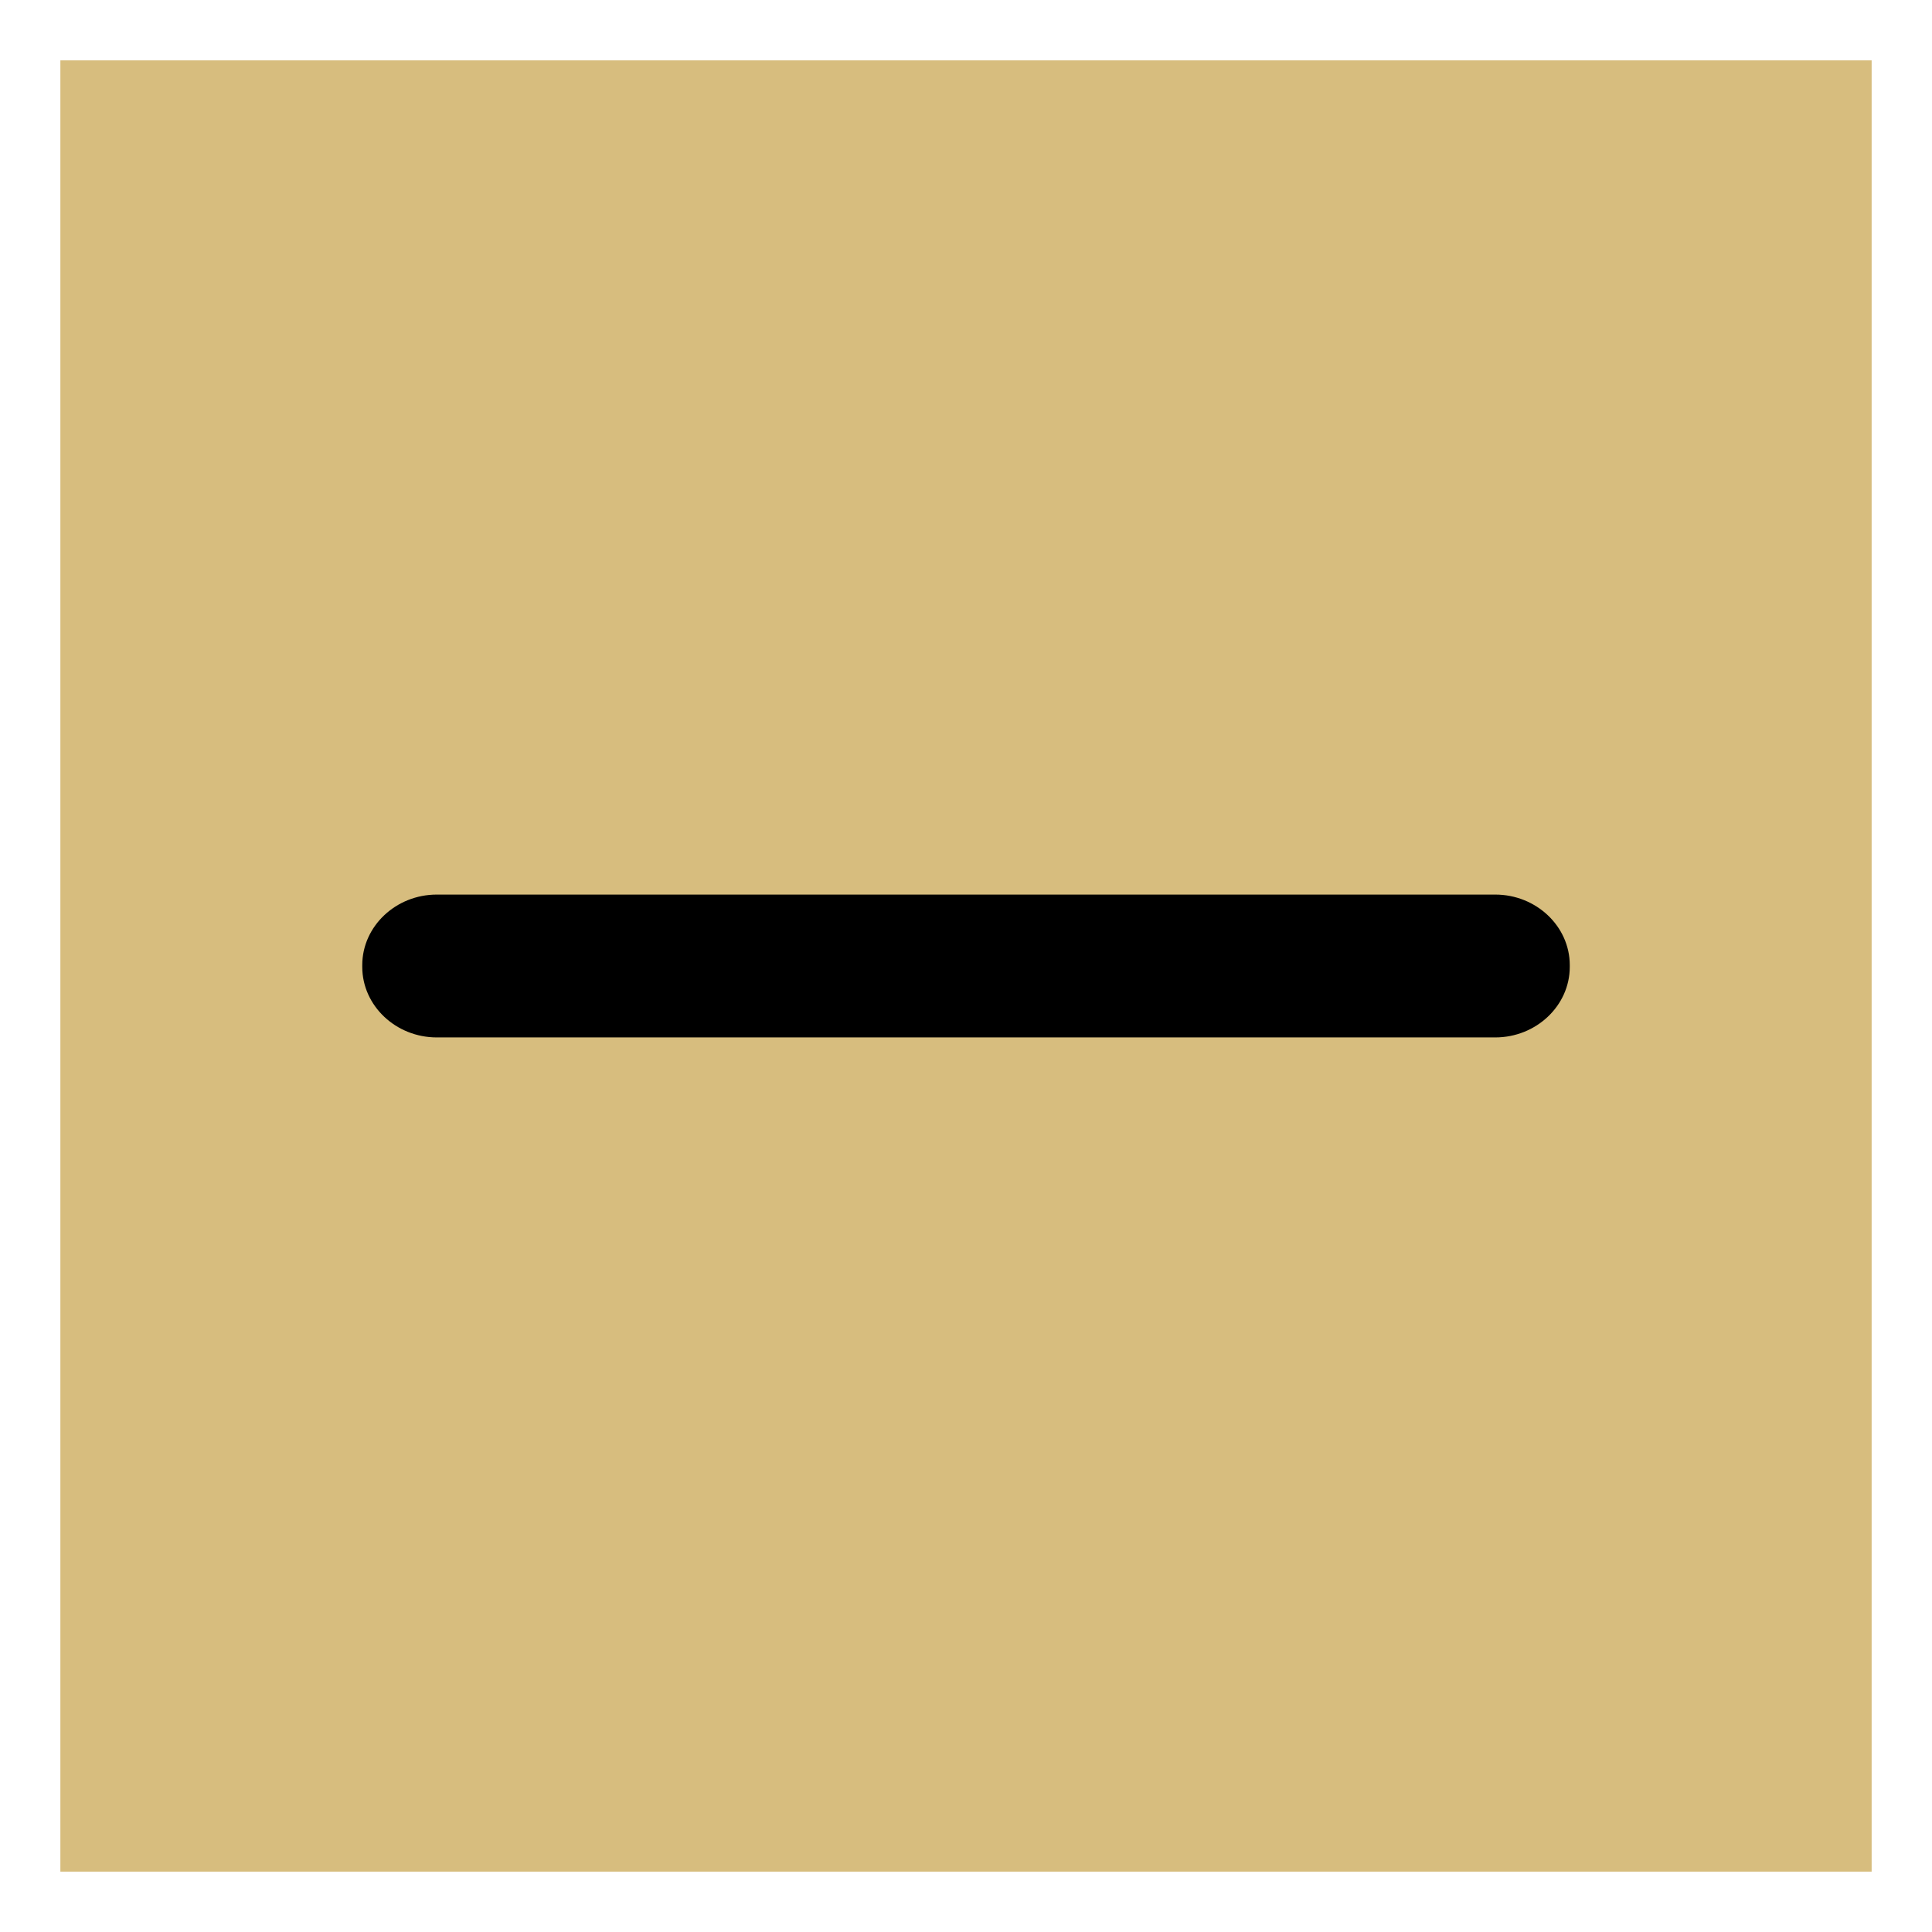
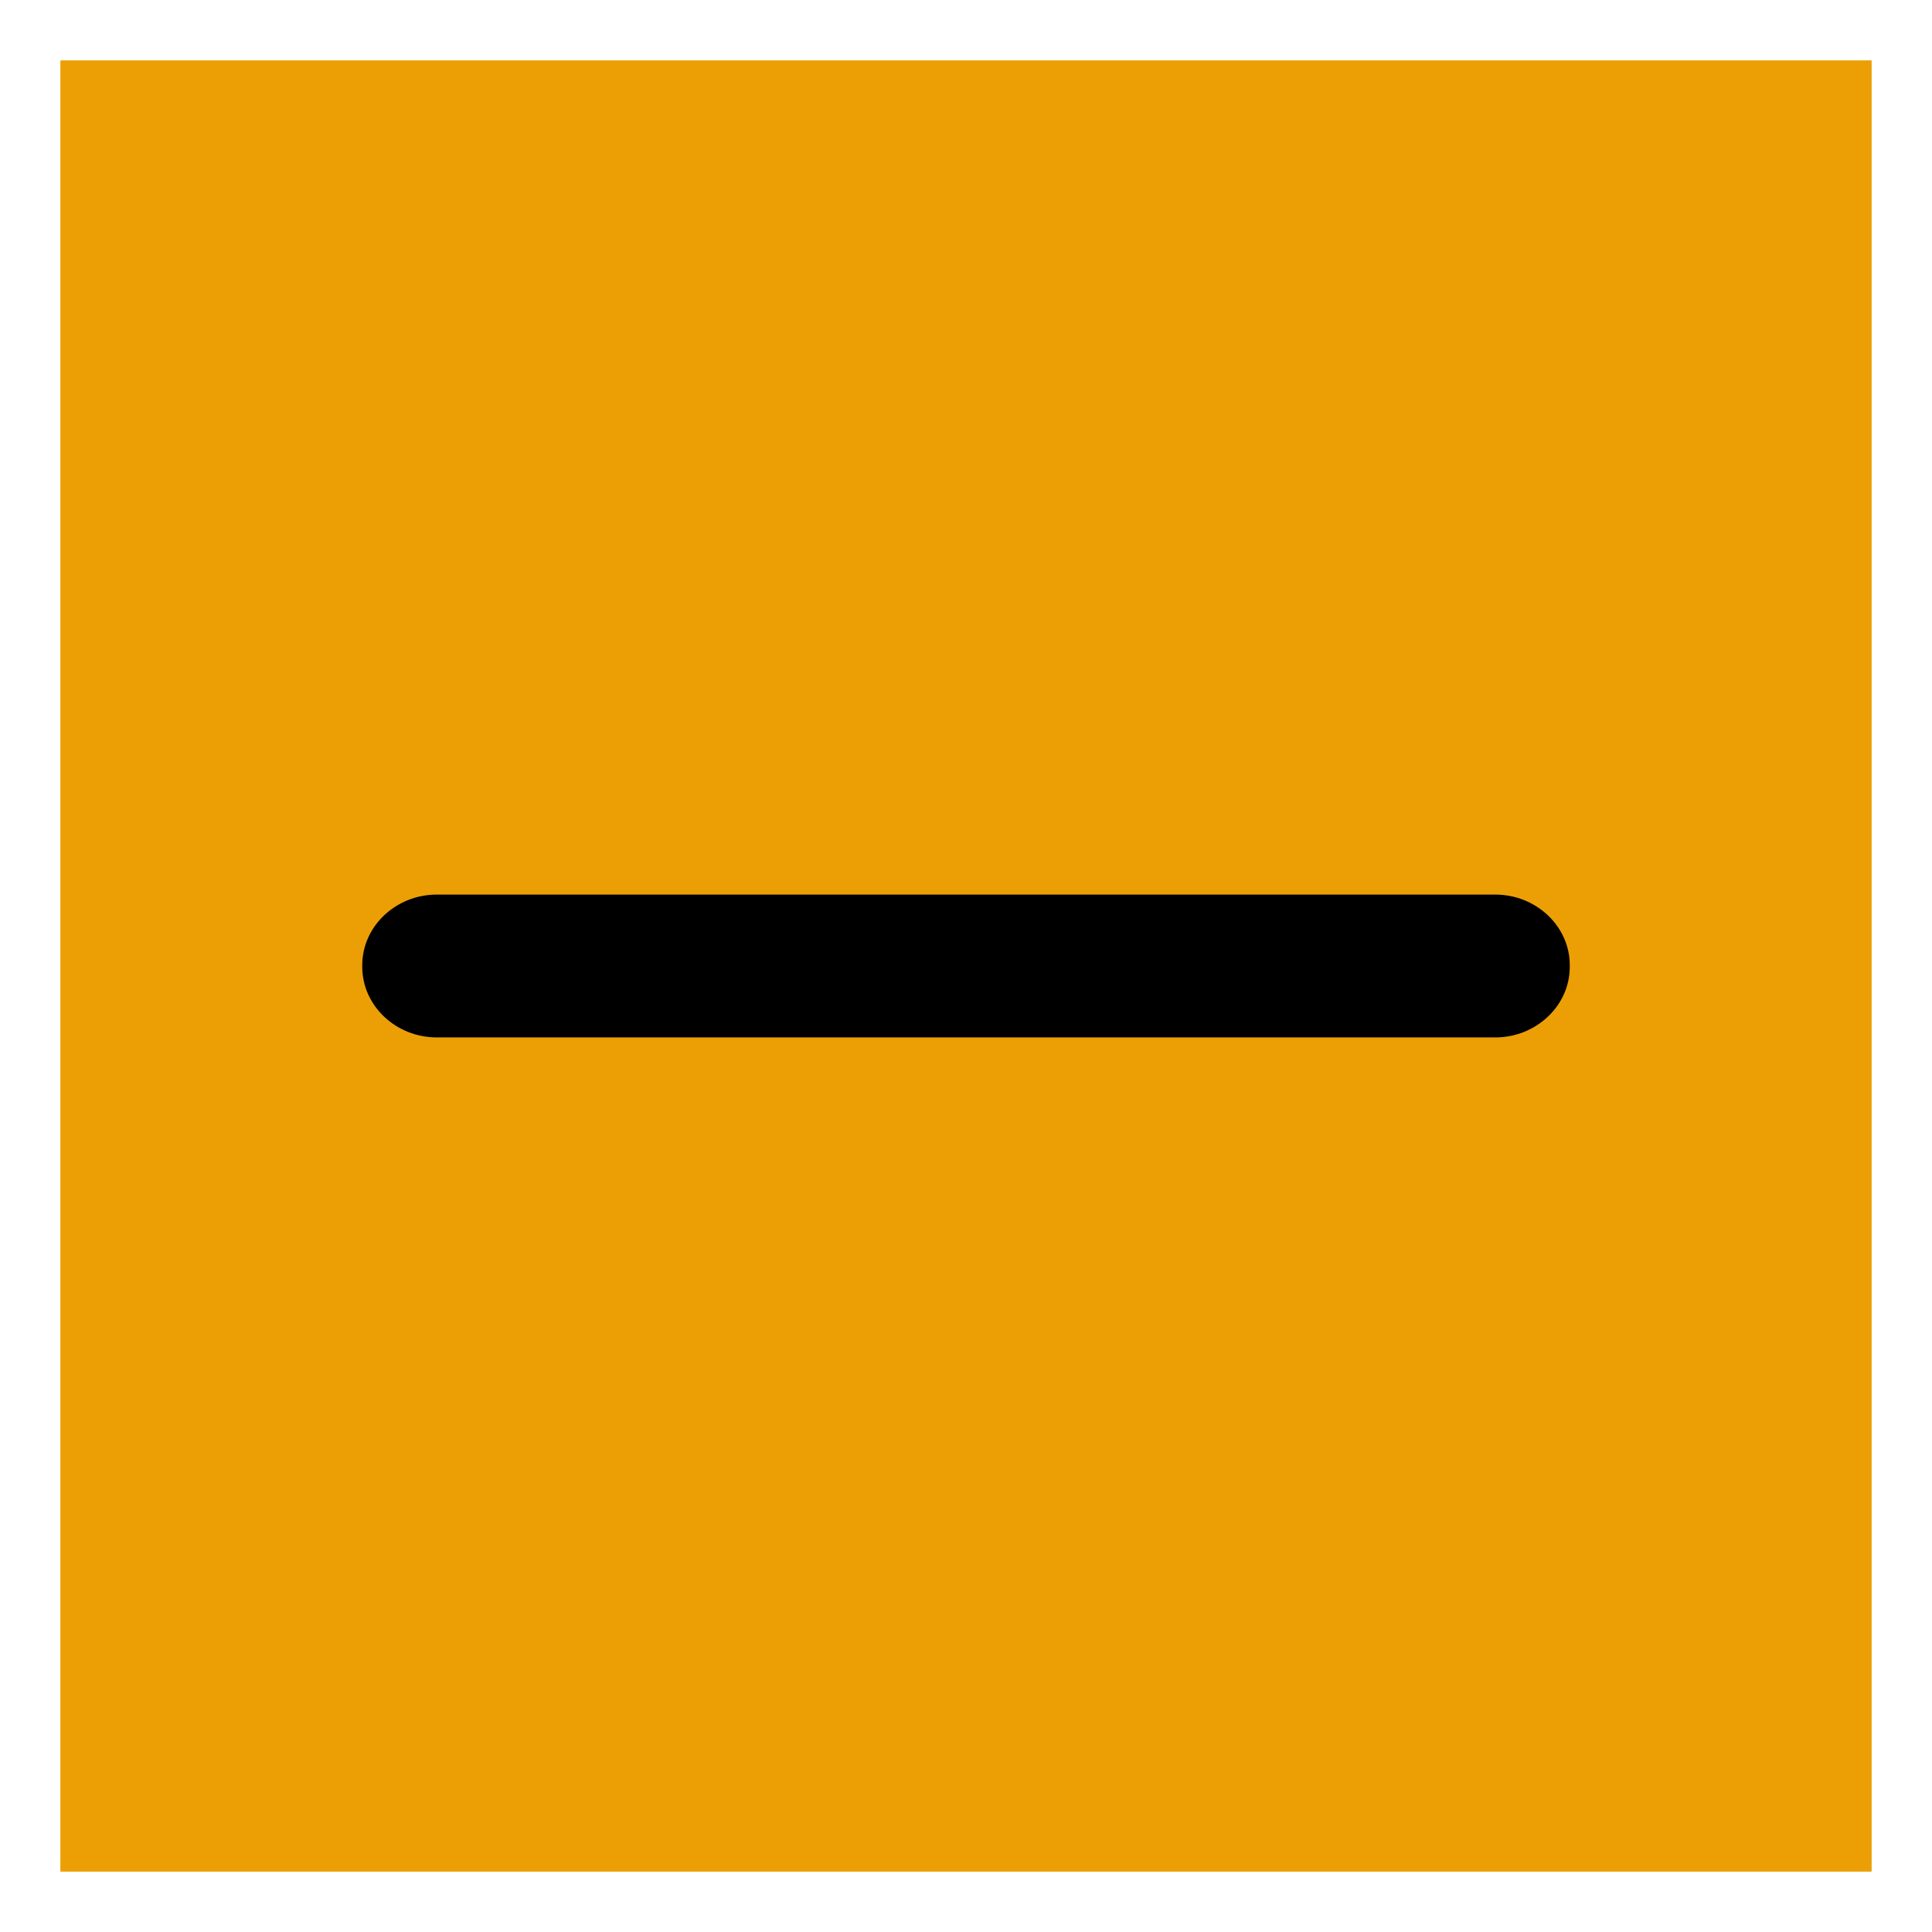
<svg xmlns="http://www.w3.org/2000/svg" width="16" height="16" id="svg2" version="1.1">
  <defs id="defs4" />
  <g id="layer1" transform="translate(-671.1429,-648.5765)">
-     <rect style="fill:#d7bd7e;fill-opacity:1;stroke:#88b7af;stroke-width:0;stroke-linejoin:miter;stroke-dasharray:none" id="rect1" width="118.519" height="118.519" x="-2.982" y="-110.763" transform="matrix(0.1265625,0,0,0.1265625,672.0203,663.0949)" />
+     <rect style="fill:#ec9f05;fill-opacity:1;stroke:#88b7af;stroke-width:0;stroke-linejoin:miter;stroke-dasharray:none" id="rect1" width="118.519" height="118.519" x="-2.982" y="-110.763" transform="matrix(0.1265625,0,0,0.1265625,672.0203,663.0949)" />
    <path id="path4421" style="fill:#000000;fill-opacity:1;fill-rule:evenodd;stroke:none;stroke-width:0.132" d="m 674.76,655.985 h 8.766 c 0.339,0 0.617,0.263 0.617,0.584 v 0.015 c 0,0.321 -0.278,0.584 -0.617,0.584 h -8.766 c -0.339,0 -0.617,-0.263 -0.617,-0.584 v -0.015 c 0,-0.321 0.278,-0.584 0.617,-0.584" />
  </g>
</svg>
